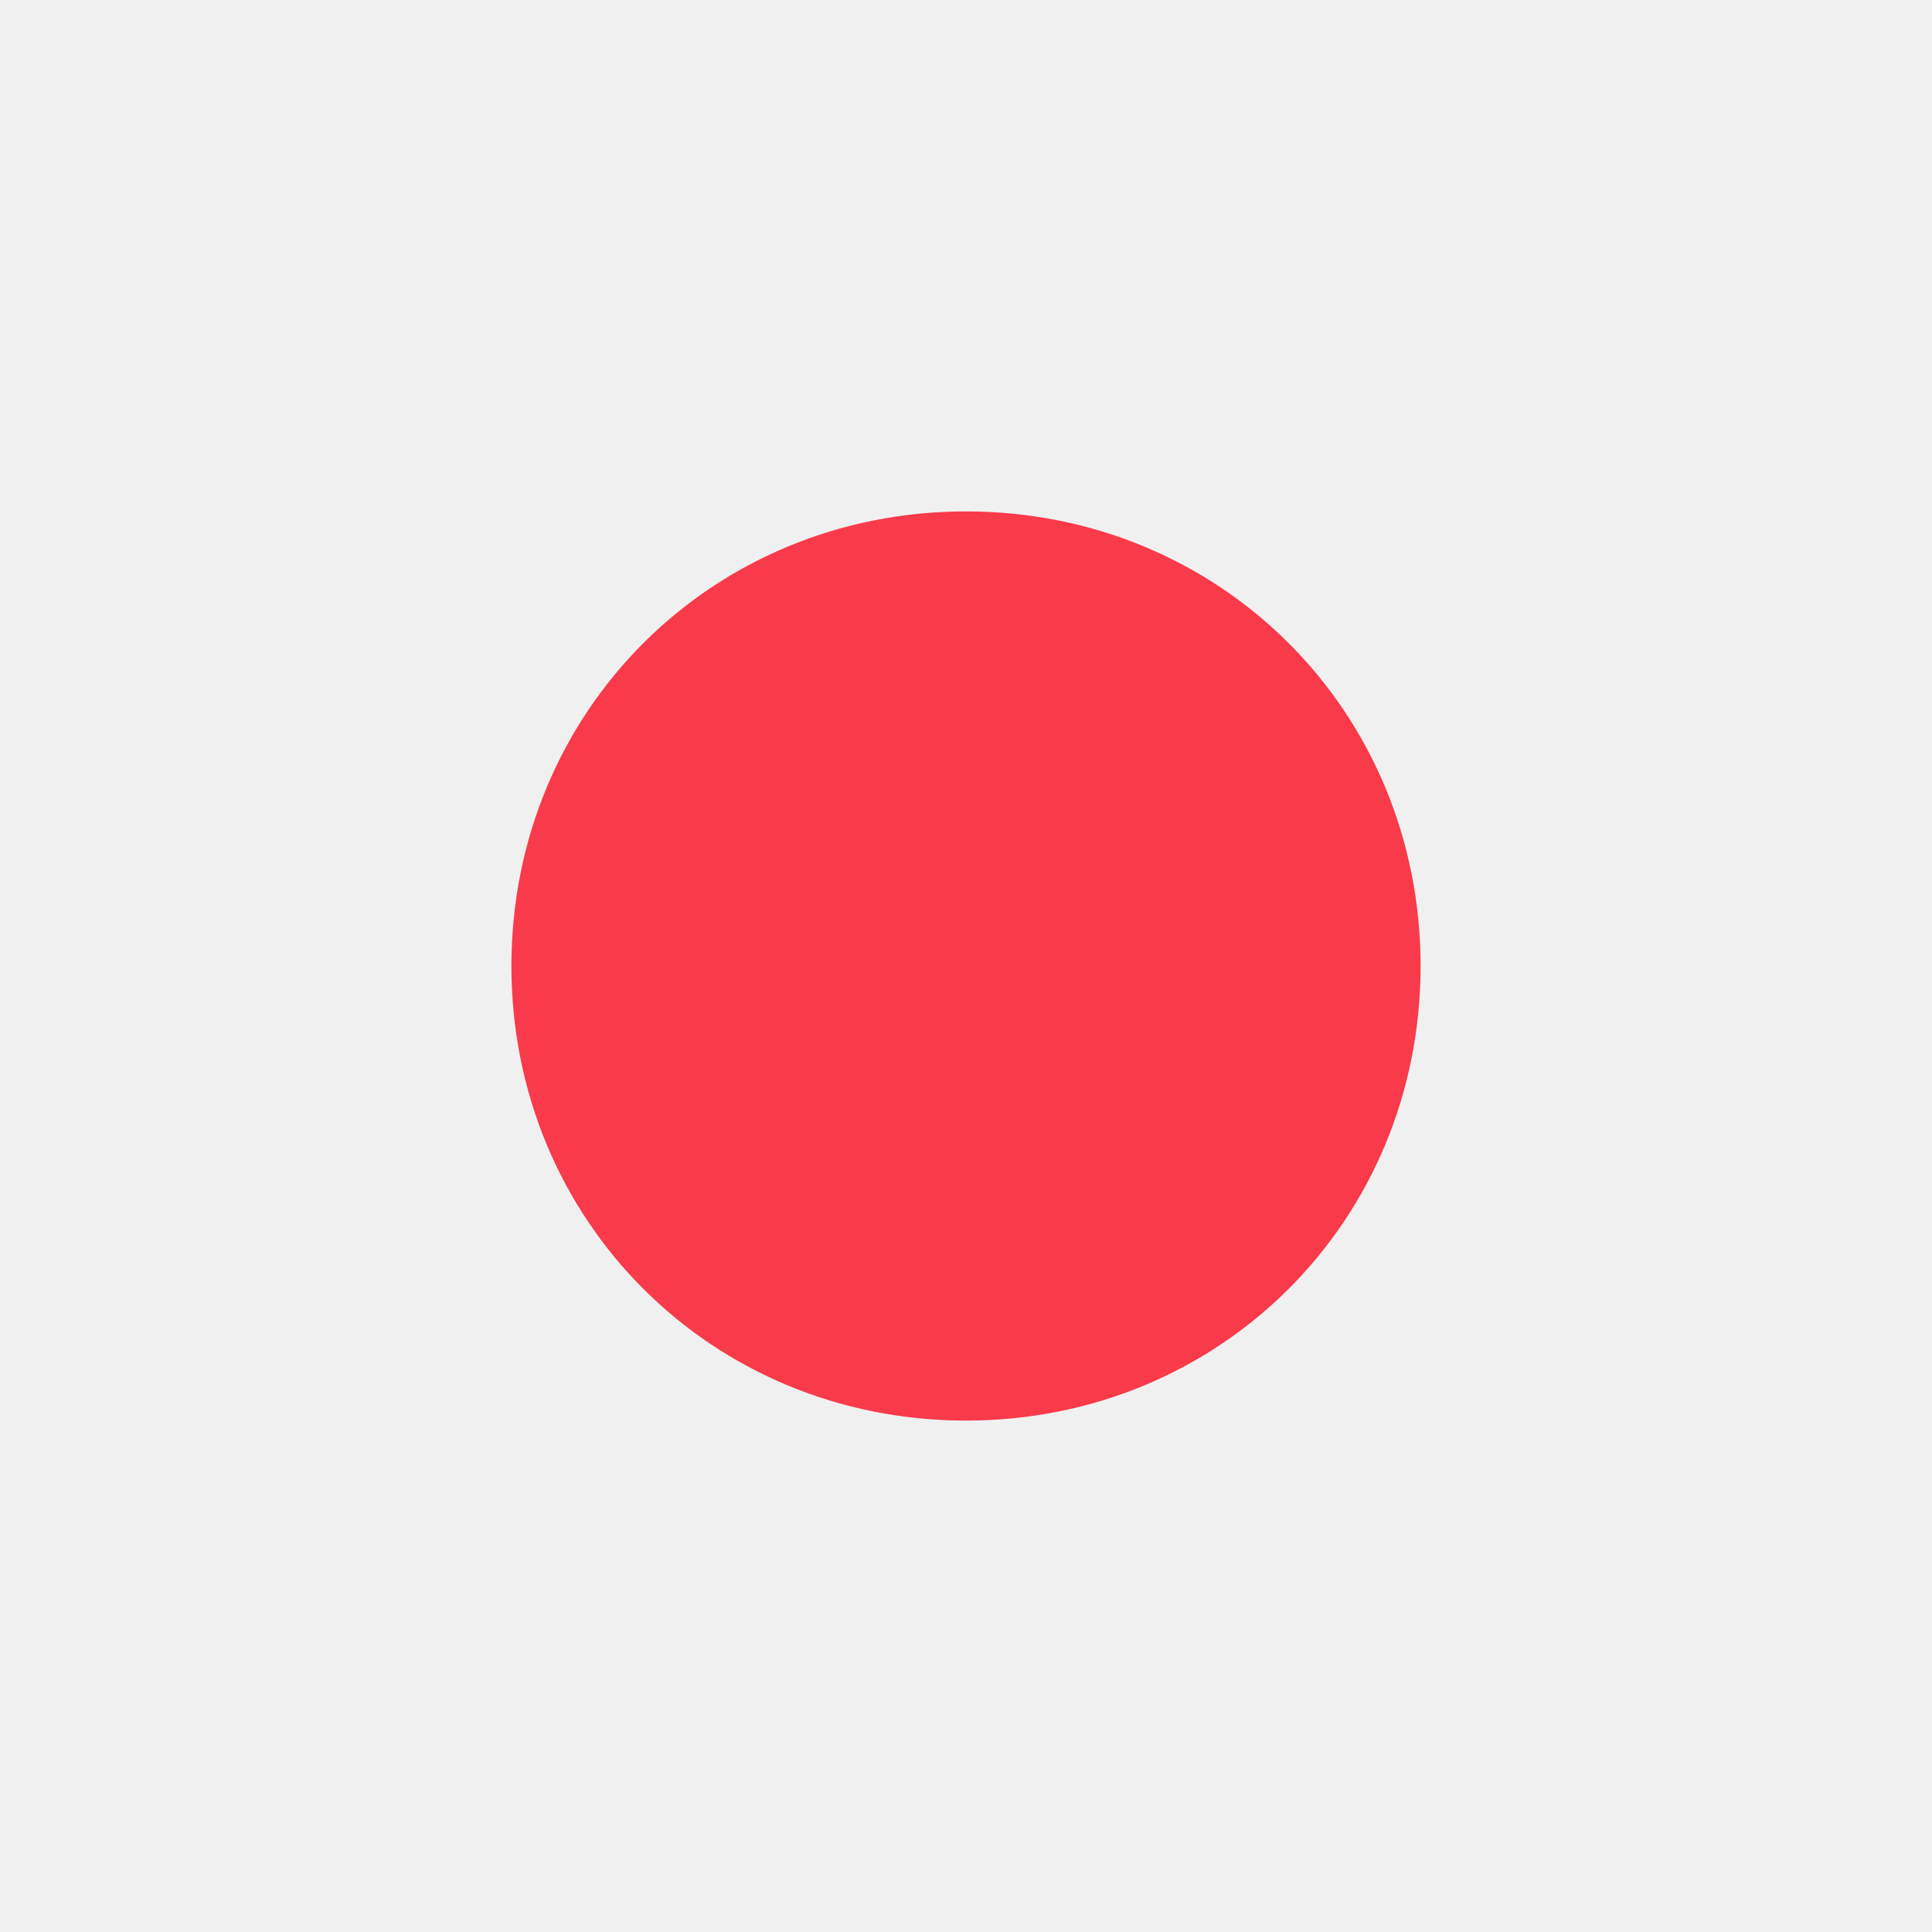
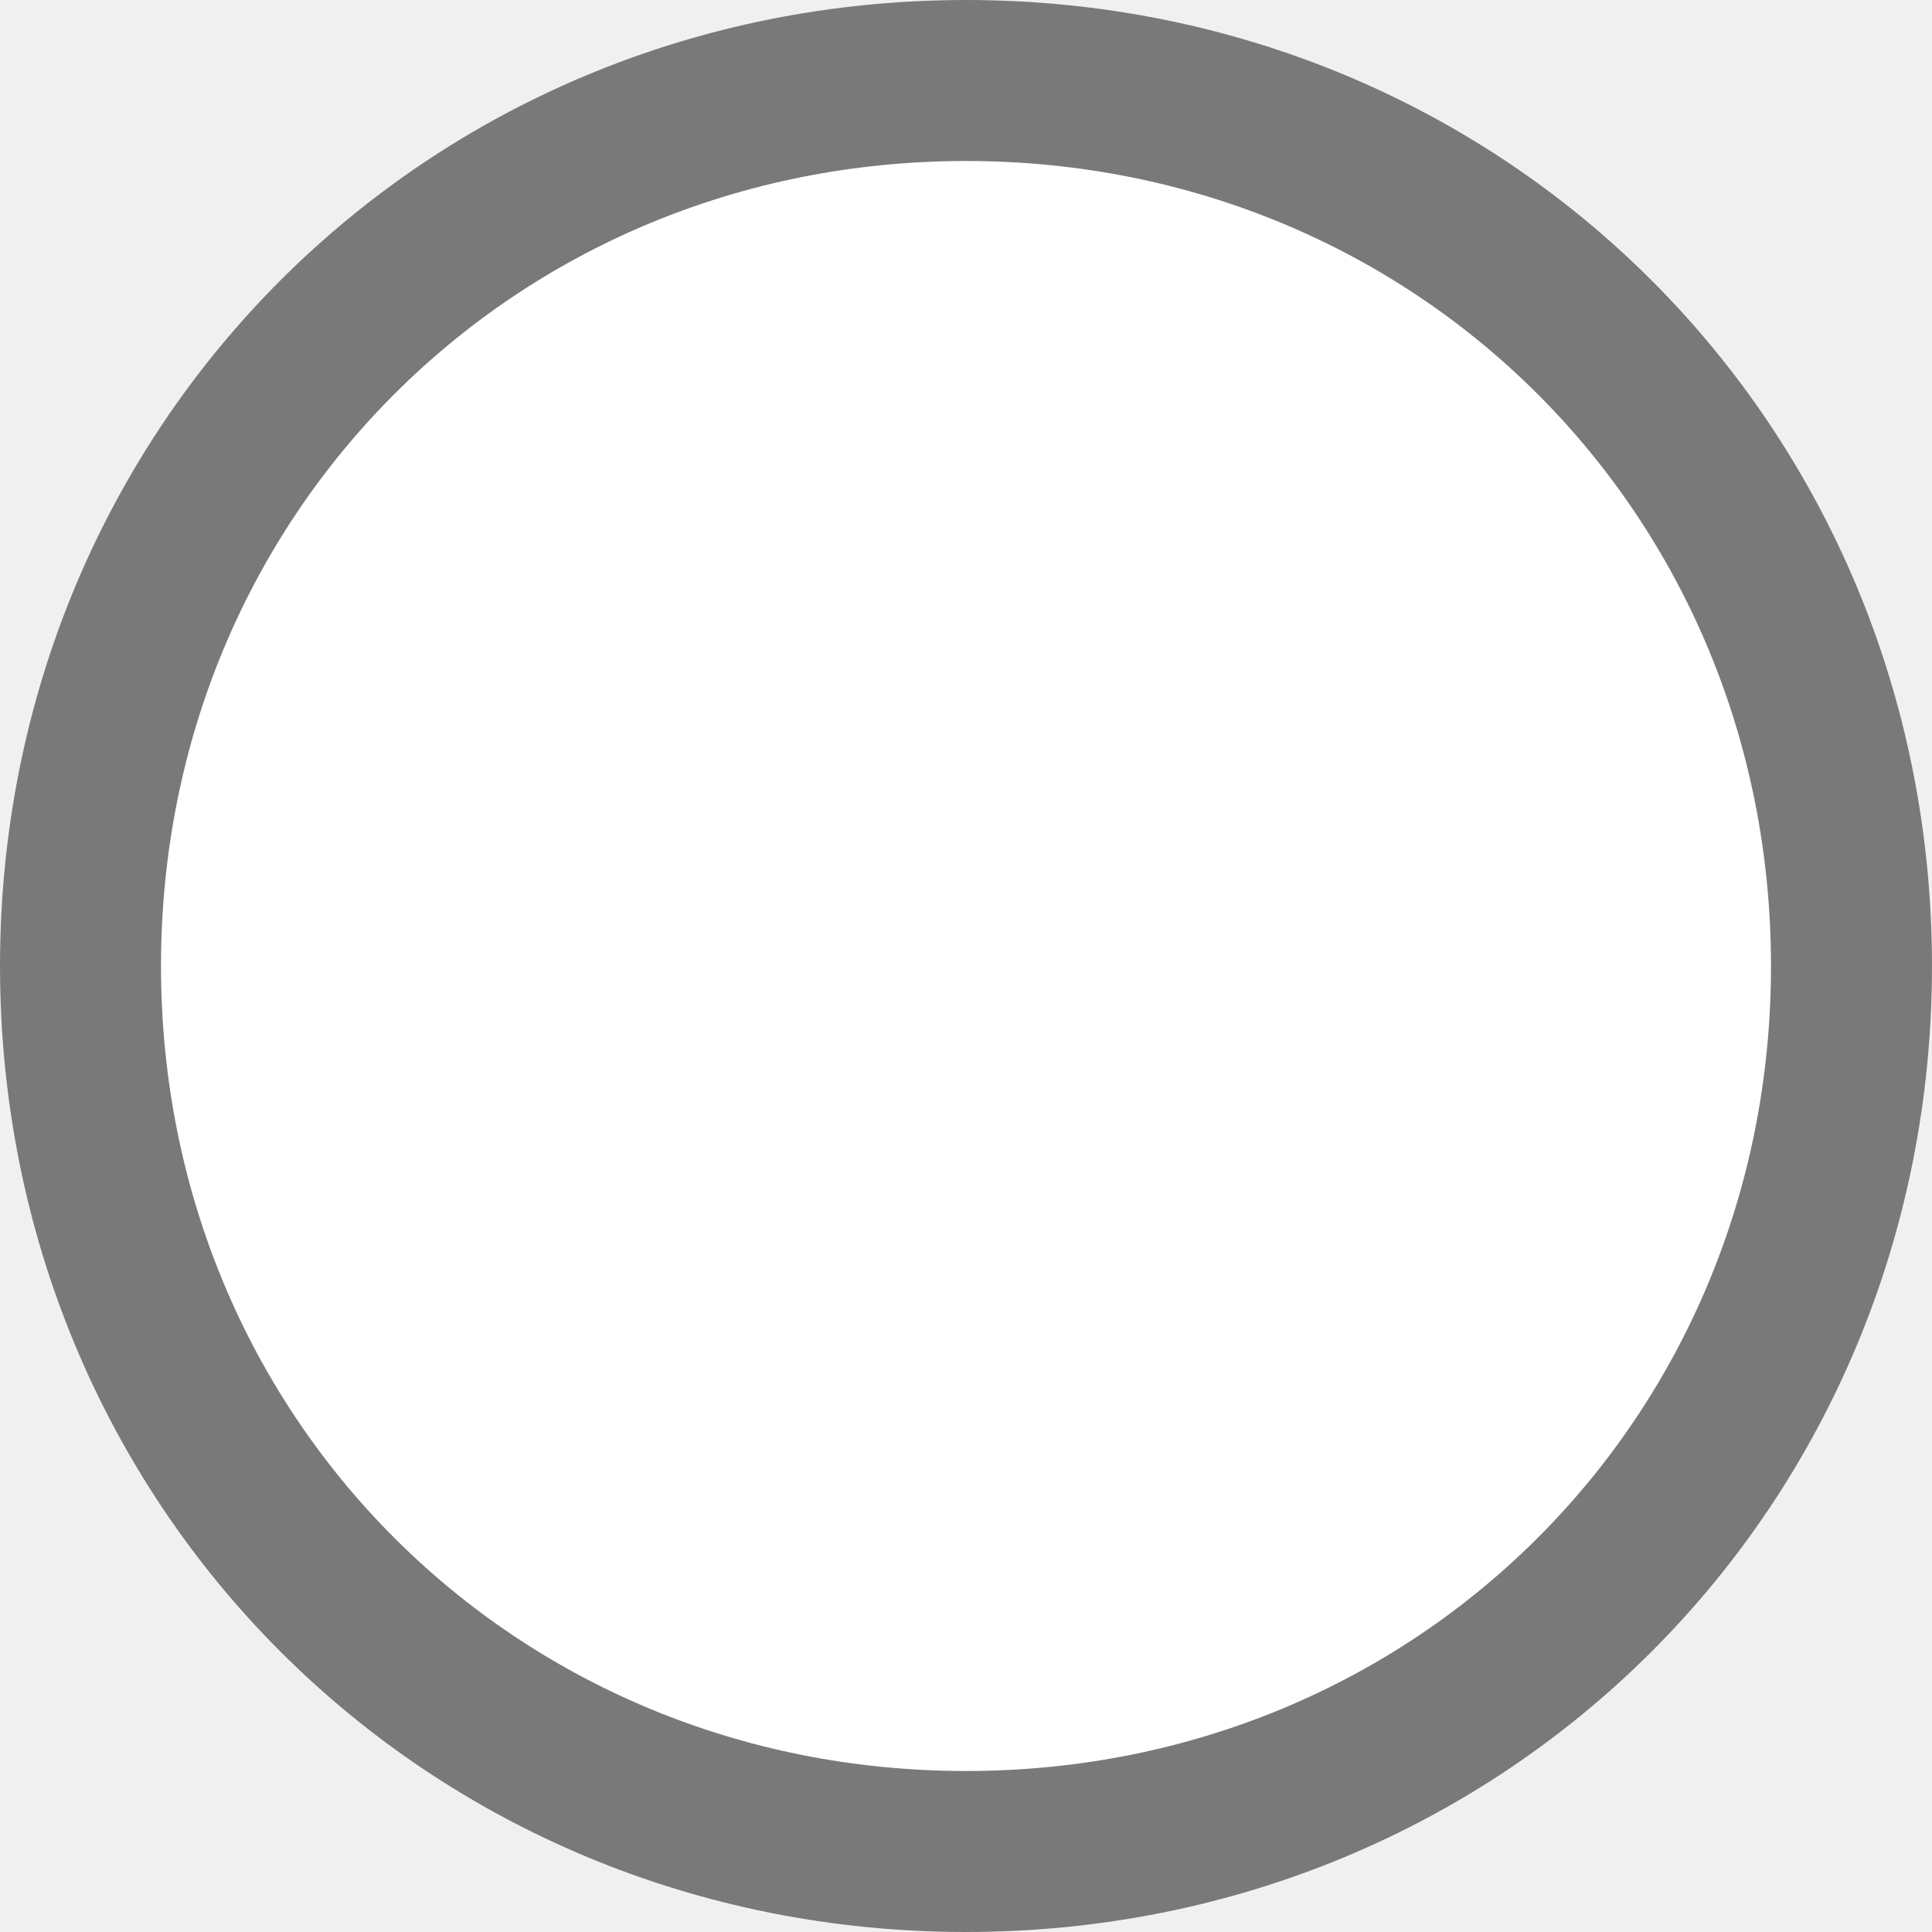
- <svg xmlns="http://www.w3.org/2000/svg" version="1.1" width="17px" height="17px">
-   <g transform="matrix(1 0 0 1 -3200 -2025 )">
-     <path d="M 3208.5 2029.5  C 3210.74 2029.5  3212.5 2031.26  3212.5 2033.5  C 3212.5 2035.74  3210.74 2037.5  3208.5 2037.5  C 3206.26 2037.5  3204.5 2035.74  3204.5 2033.5  C 3204.5 2031.26  3206.26 2029.5  3208.5 2029.5  Z " fill-rule="nonzero" fill="#f93a4a" stroke="none" />
-   </g>
+ <svg xmlns="http://www.w3.org/2000/svg" version="1.1" width="12px" height="12px" viewBox="1039 1348.5  12 12">
+   <path d="M 1045 1348.5  C 1048.36 1348.5  1051 1351.14  1051 1354.5  C 1051 1357.86  1048.36 1360.5  1045 1360.5  C 1041.64 1360.5  1039 1357.86  1039 1354.5  C 1039 1351.14  1041.64 1348.5  1045 1348.5  Z " fill-rule="nonzero" fill="#ffffff" stroke="none" />
+   <path d="M 1045 1349  C 1048.08 1349  1050.5 1351.42  1050.5 1354.5  C 1050.5 1357.58  1048.08 1360  1045 1360  C 1041.92 1360  1039.5 1357.58  1039.5 1354.5  C 1039.5 1351.42  1041.92 1349  1045 1349  Z " stroke-width="1" stroke="#797979" fill="none" />
</svg>
